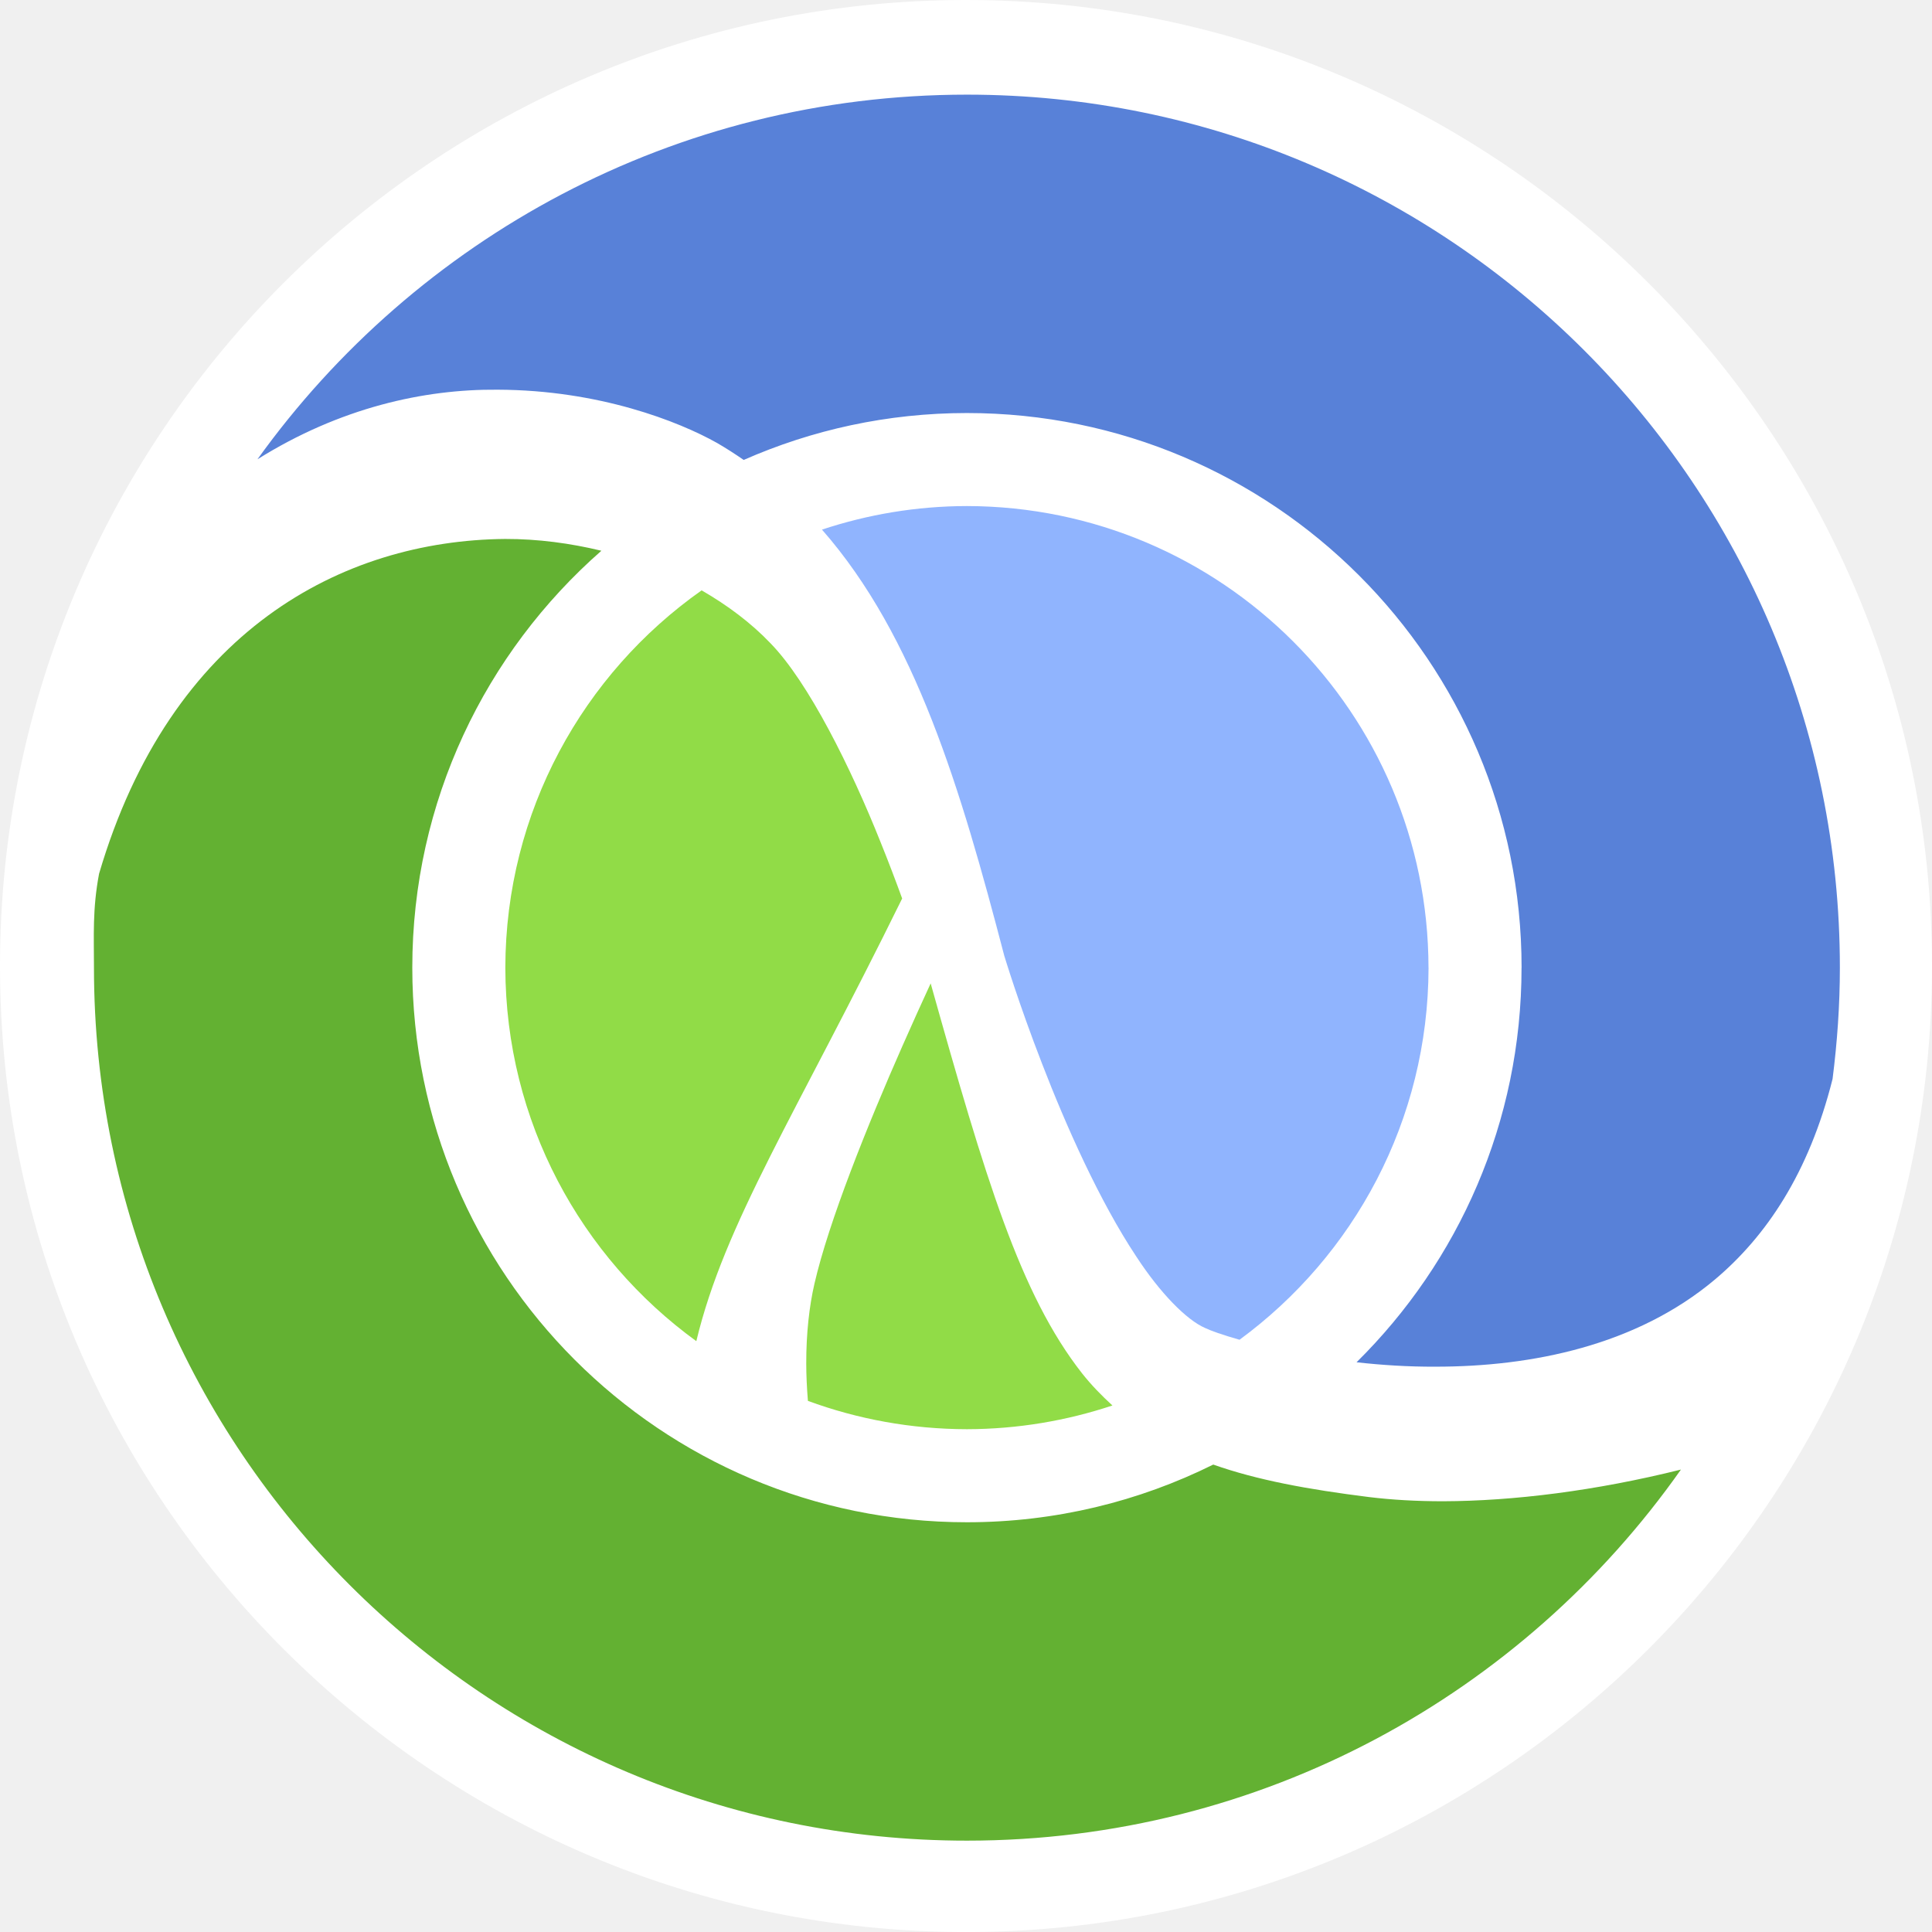
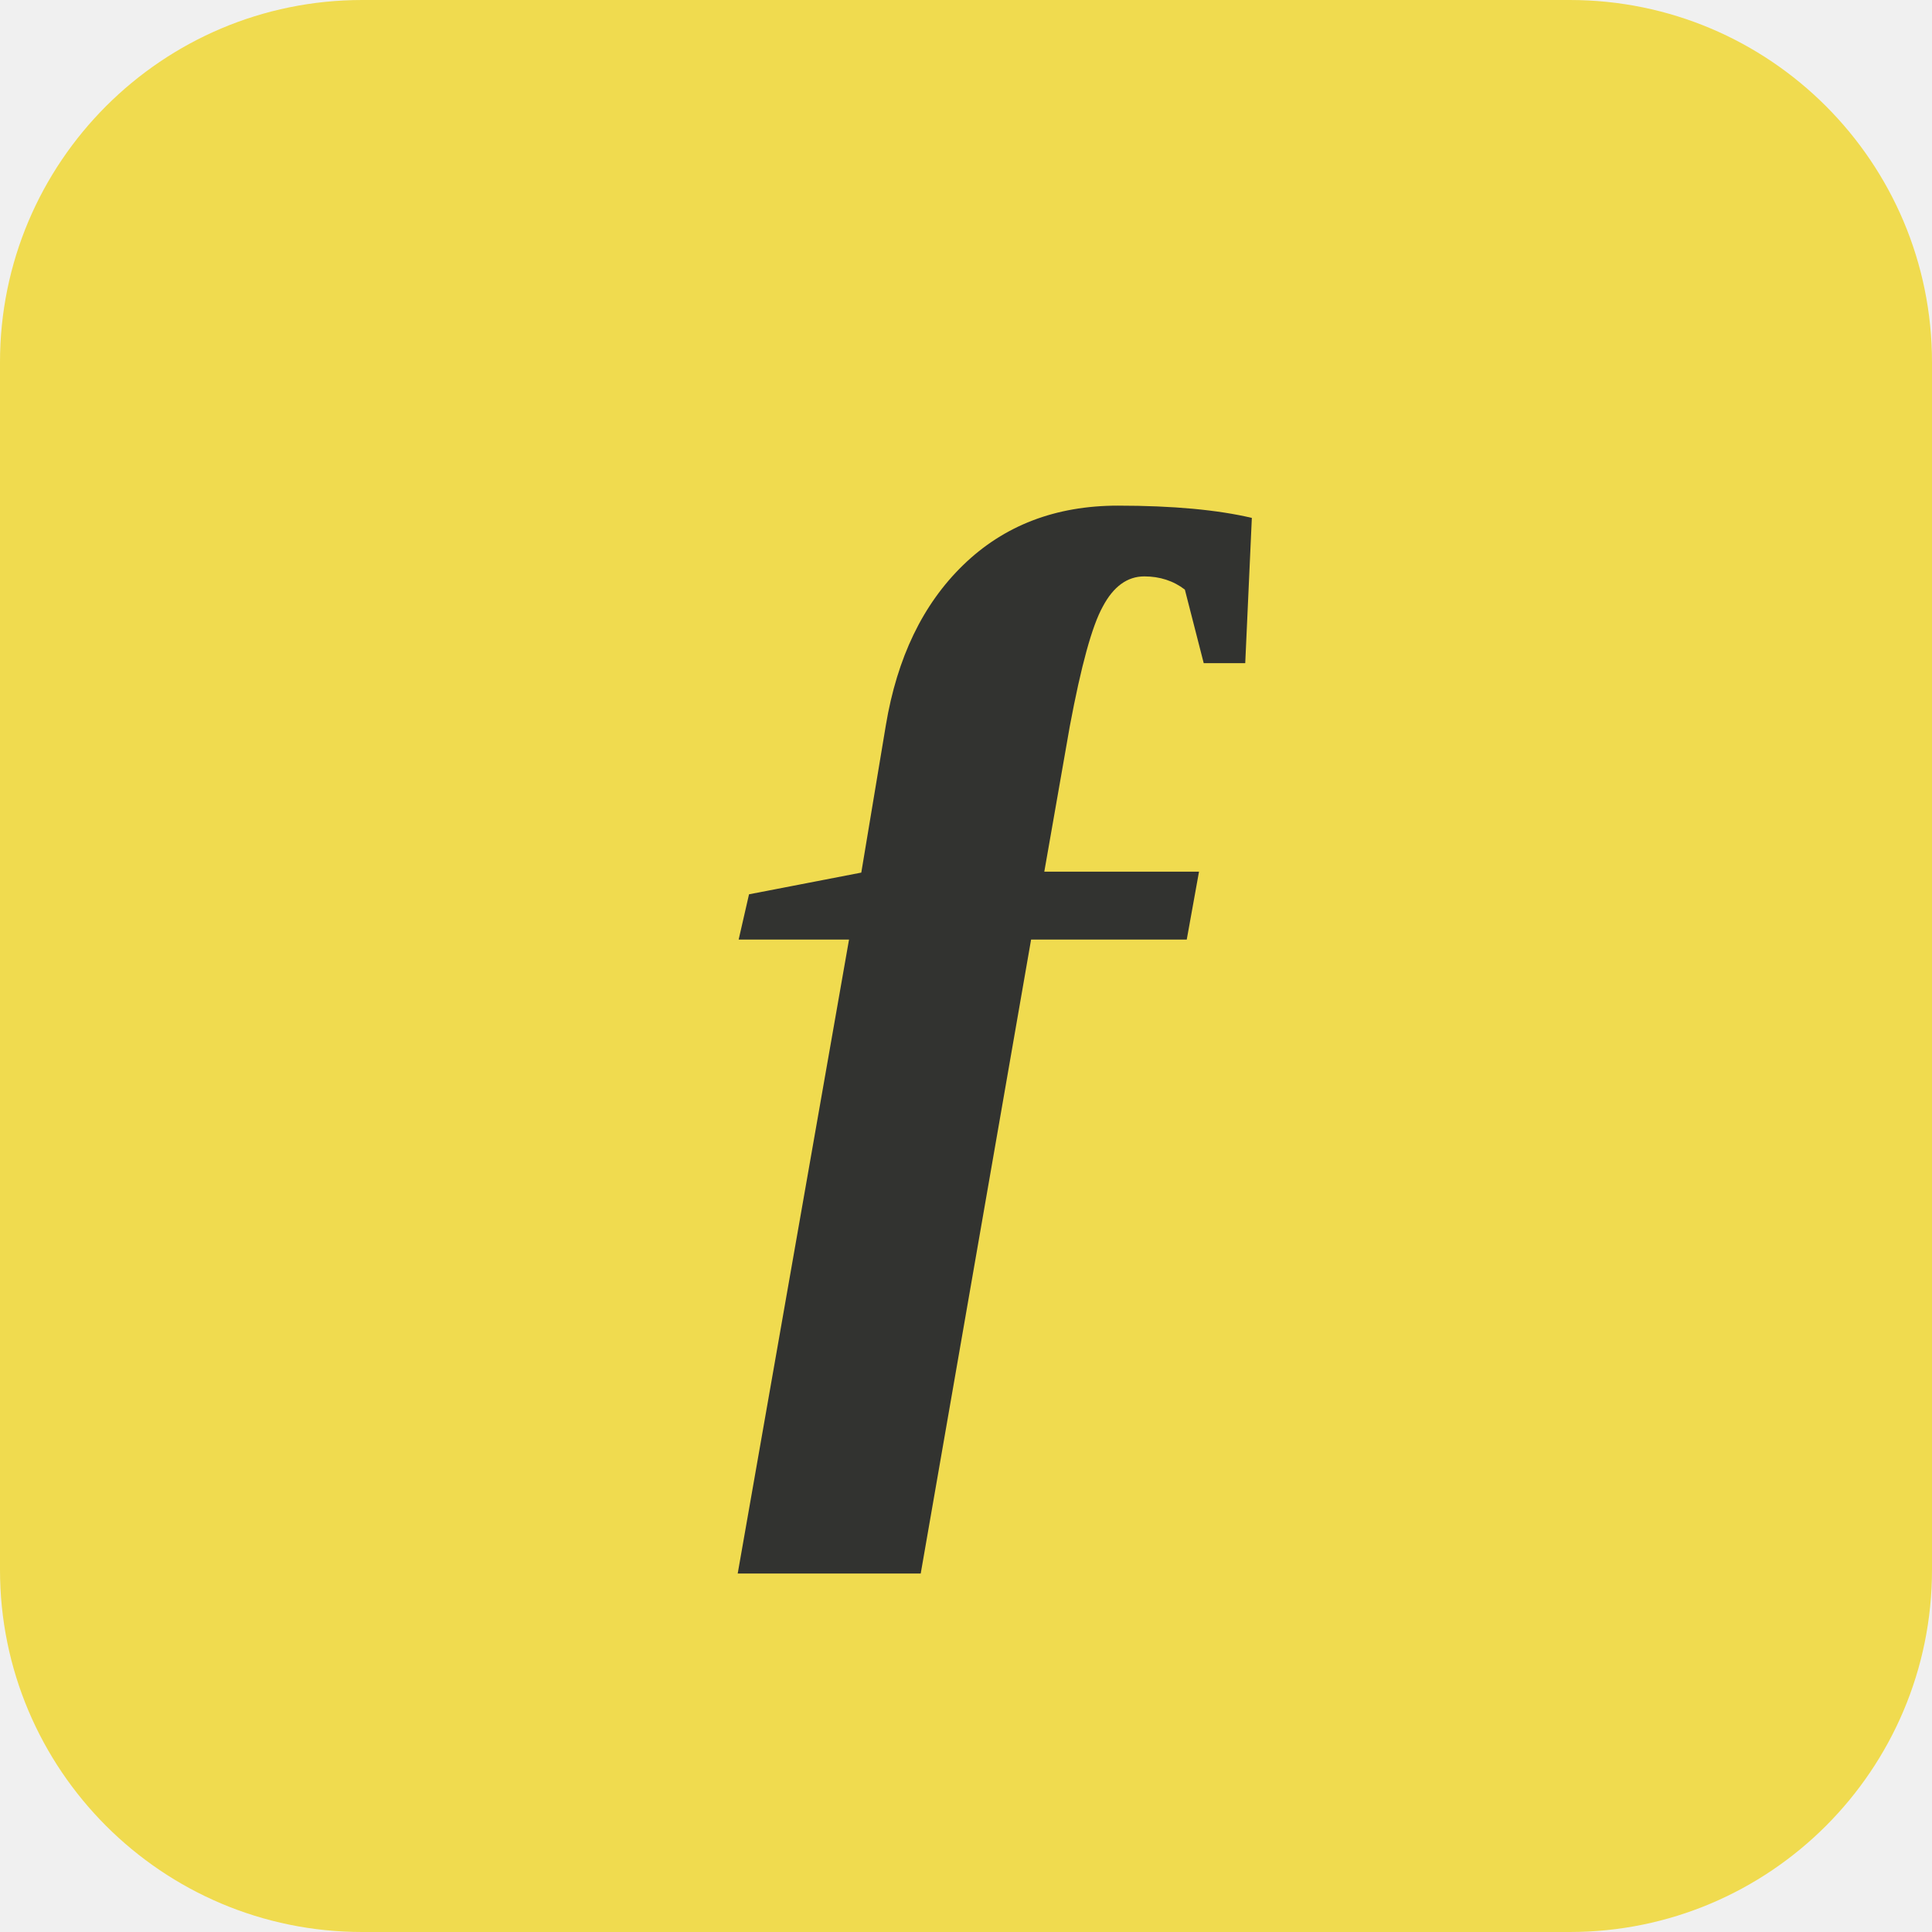
- <svg xmlns="http://www.w3.org/2000/svg" viewBox="0 0 256 256" role="img" aria-label="Clojure">
-   <path fill="#ffffff" d="M 127.999,0 C 57.423,0 0,57.423 0,128.001 0,198.585 57.423,256.005 127.999,256.005 198.577,256.005 256,198.585 256,128.001 256,57.423 198.577,0 127.999,0" />
-   <path fill="#91dc47" d="m 123.318,130.303 c -1.15,2.492 -2.419,5.292 -3.733,8.272 -4.645,10.524 -9.789,23.33 -11.668,31.534 -0.675,2.922 -1.093,6.543 -1.085,10.558 0,1.588 0.085,3.257 0.22,4.957 6.567,2.413 13.66,3.74 21.067,3.753 6.743,-0.013 13.221,-1.127 19.284,-3.143 -1.425,-1.303 -2.785,-2.692 -4.023,-4.257 -8.22,-10.482 -12.806,-25.844 -20.062,-51.674" />
-   <path fill="#91dc47" d="m 92.97,78.225 c -15.699,11.064 -25.972,29.312 -26.011,49.992 0.039,20.371 10.003,38.383 25.307,49.493 3.754,-15.637 13.164,-29.955 27.275,-58.655 -0.838,-2.302 -1.793,-4.822 -2.862,-7.469 -3.909,-9.806 -9.551,-21.194 -14.586,-26.351 -2.567,-2.694 -5.682,-5.022 -9.123,-7.01" />
-   <path fill="#63b132" d="m 181.394,198.367 c -8.1,-1.015 -14.785,-2.24 -20.633,-4.303 -9.836,4.884 -20.913,7.643 -32.642,7.643 -40.584,0 -73.483,-32.894 -73.488,-73.49 0,-22.027 9.704,-41.773 25.056,-55.24 -4.106,-0.992 -8.388,-1.571 -12.762,-1.563 -21.562,0.203 -44.323,12.136 -53.799,44.363 -0.886,4.691 -0.675,8.238 -0.675,12.442 0,63.885 51.791,115.676 115.671,115.676 39.122,0 73.682,-19.439 94.611,-49.169 -11.32,2.821 -22.206,4.17 -31.528,4.199 -3.494,0 -6.774,-0.187 -9.811,-0.558" />
-   <path fill="#90b4fe" d="m 159.658,175.953 c 0.714,0.354 2.333,0.932 4.586,1.571 15.157,-11.127 25.007,-29.05 25.046,-49.307 l -0.006,0 c -0.057,-33.771 -27.386,-61.096 -61.165,-61.163 -6.714,0.013 -13.164,1.121 -19.203,3.122 12.419,14.156 18.391,34.386 24.168,56.515 0.003,0.01 0.008,0.018 0.01,0.026 0.011,0.018 1.848,6.145 5.002,14.274 3.132,8.118 7.594,18.168 12.46,25.492 3.195,4.908 6.709,8.435 9.102,9.47" />
-   <path fill="#5881d8" d="m 128.122,12.541 c -38.744,0 -73.016,19.073 -94.008,48.318 10.925,-6.842 22.08,-9.31 31.815,-9.222 13.446,0.039 24.017,4.208 29.089,7.06 1.225,0.706 2.388,1.466 3.527,2.247 9.05,-3.986 19.05,-6.215 29.574,-6.215 40.589,0.005 73.493,32.899 73.499,73.488 l -0.006,0 c 0,20.464 -8.37,38.967 -21.863,52.291 3.312,0.371 6.844,0.602 10.451,0.584 12.811,0.006 26.658,-2.821 37.039,-11.552 6.769,-5.702 12.44,-14.051 15.585,-26.569 0.615,-4.835 0.969,-9.75 0.969,-14.752 0,-63.882 -51.786,-115.678 -115.671,-115.678" />
+ <svg xmlns="http://www.w3.org/2000/svg" viewBox="0 0 32 32" role="img" aria-label="JS Funcional">
+   <rect width="32" height="32" rx="6" fill="#F0DB4F" />
+   <text x="16" y="23" text-anchor="middle" font-family="Georgia, 'Times New Roman', 'Noto Serif', serif" font-size="22" font-style="italic" font-weight="600" fill="#323330">ƒ</text>
</svg>
